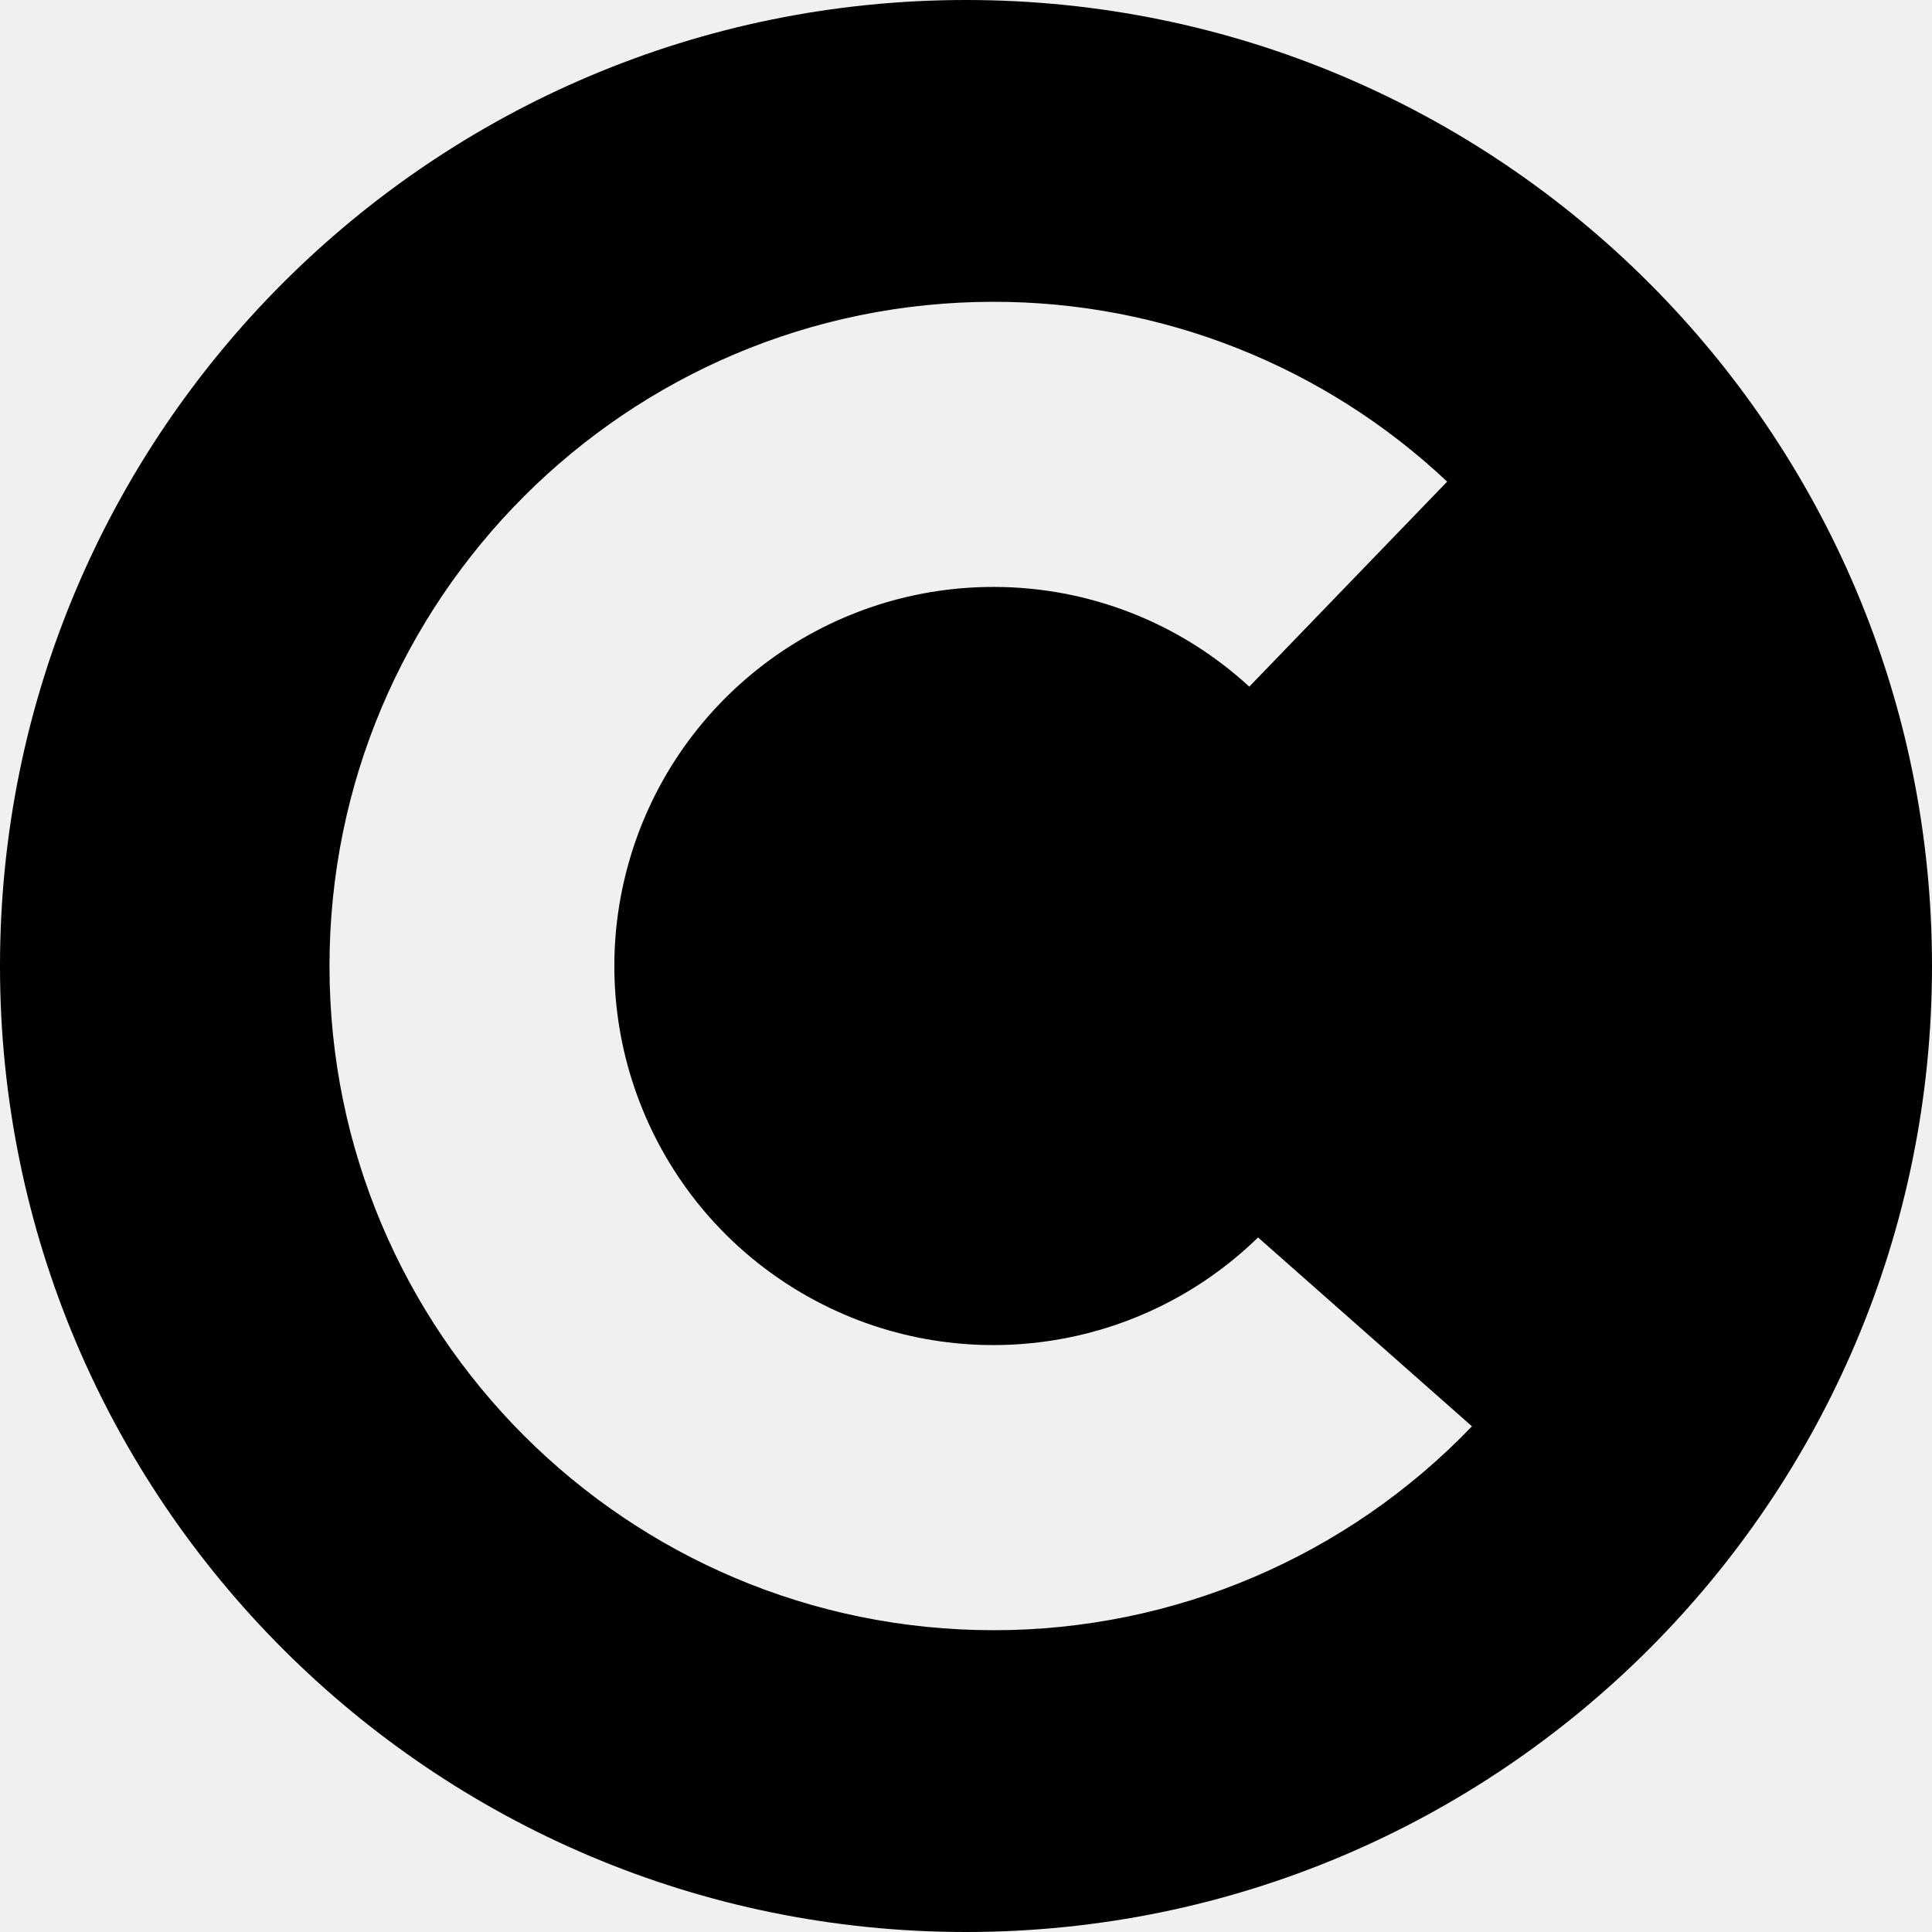
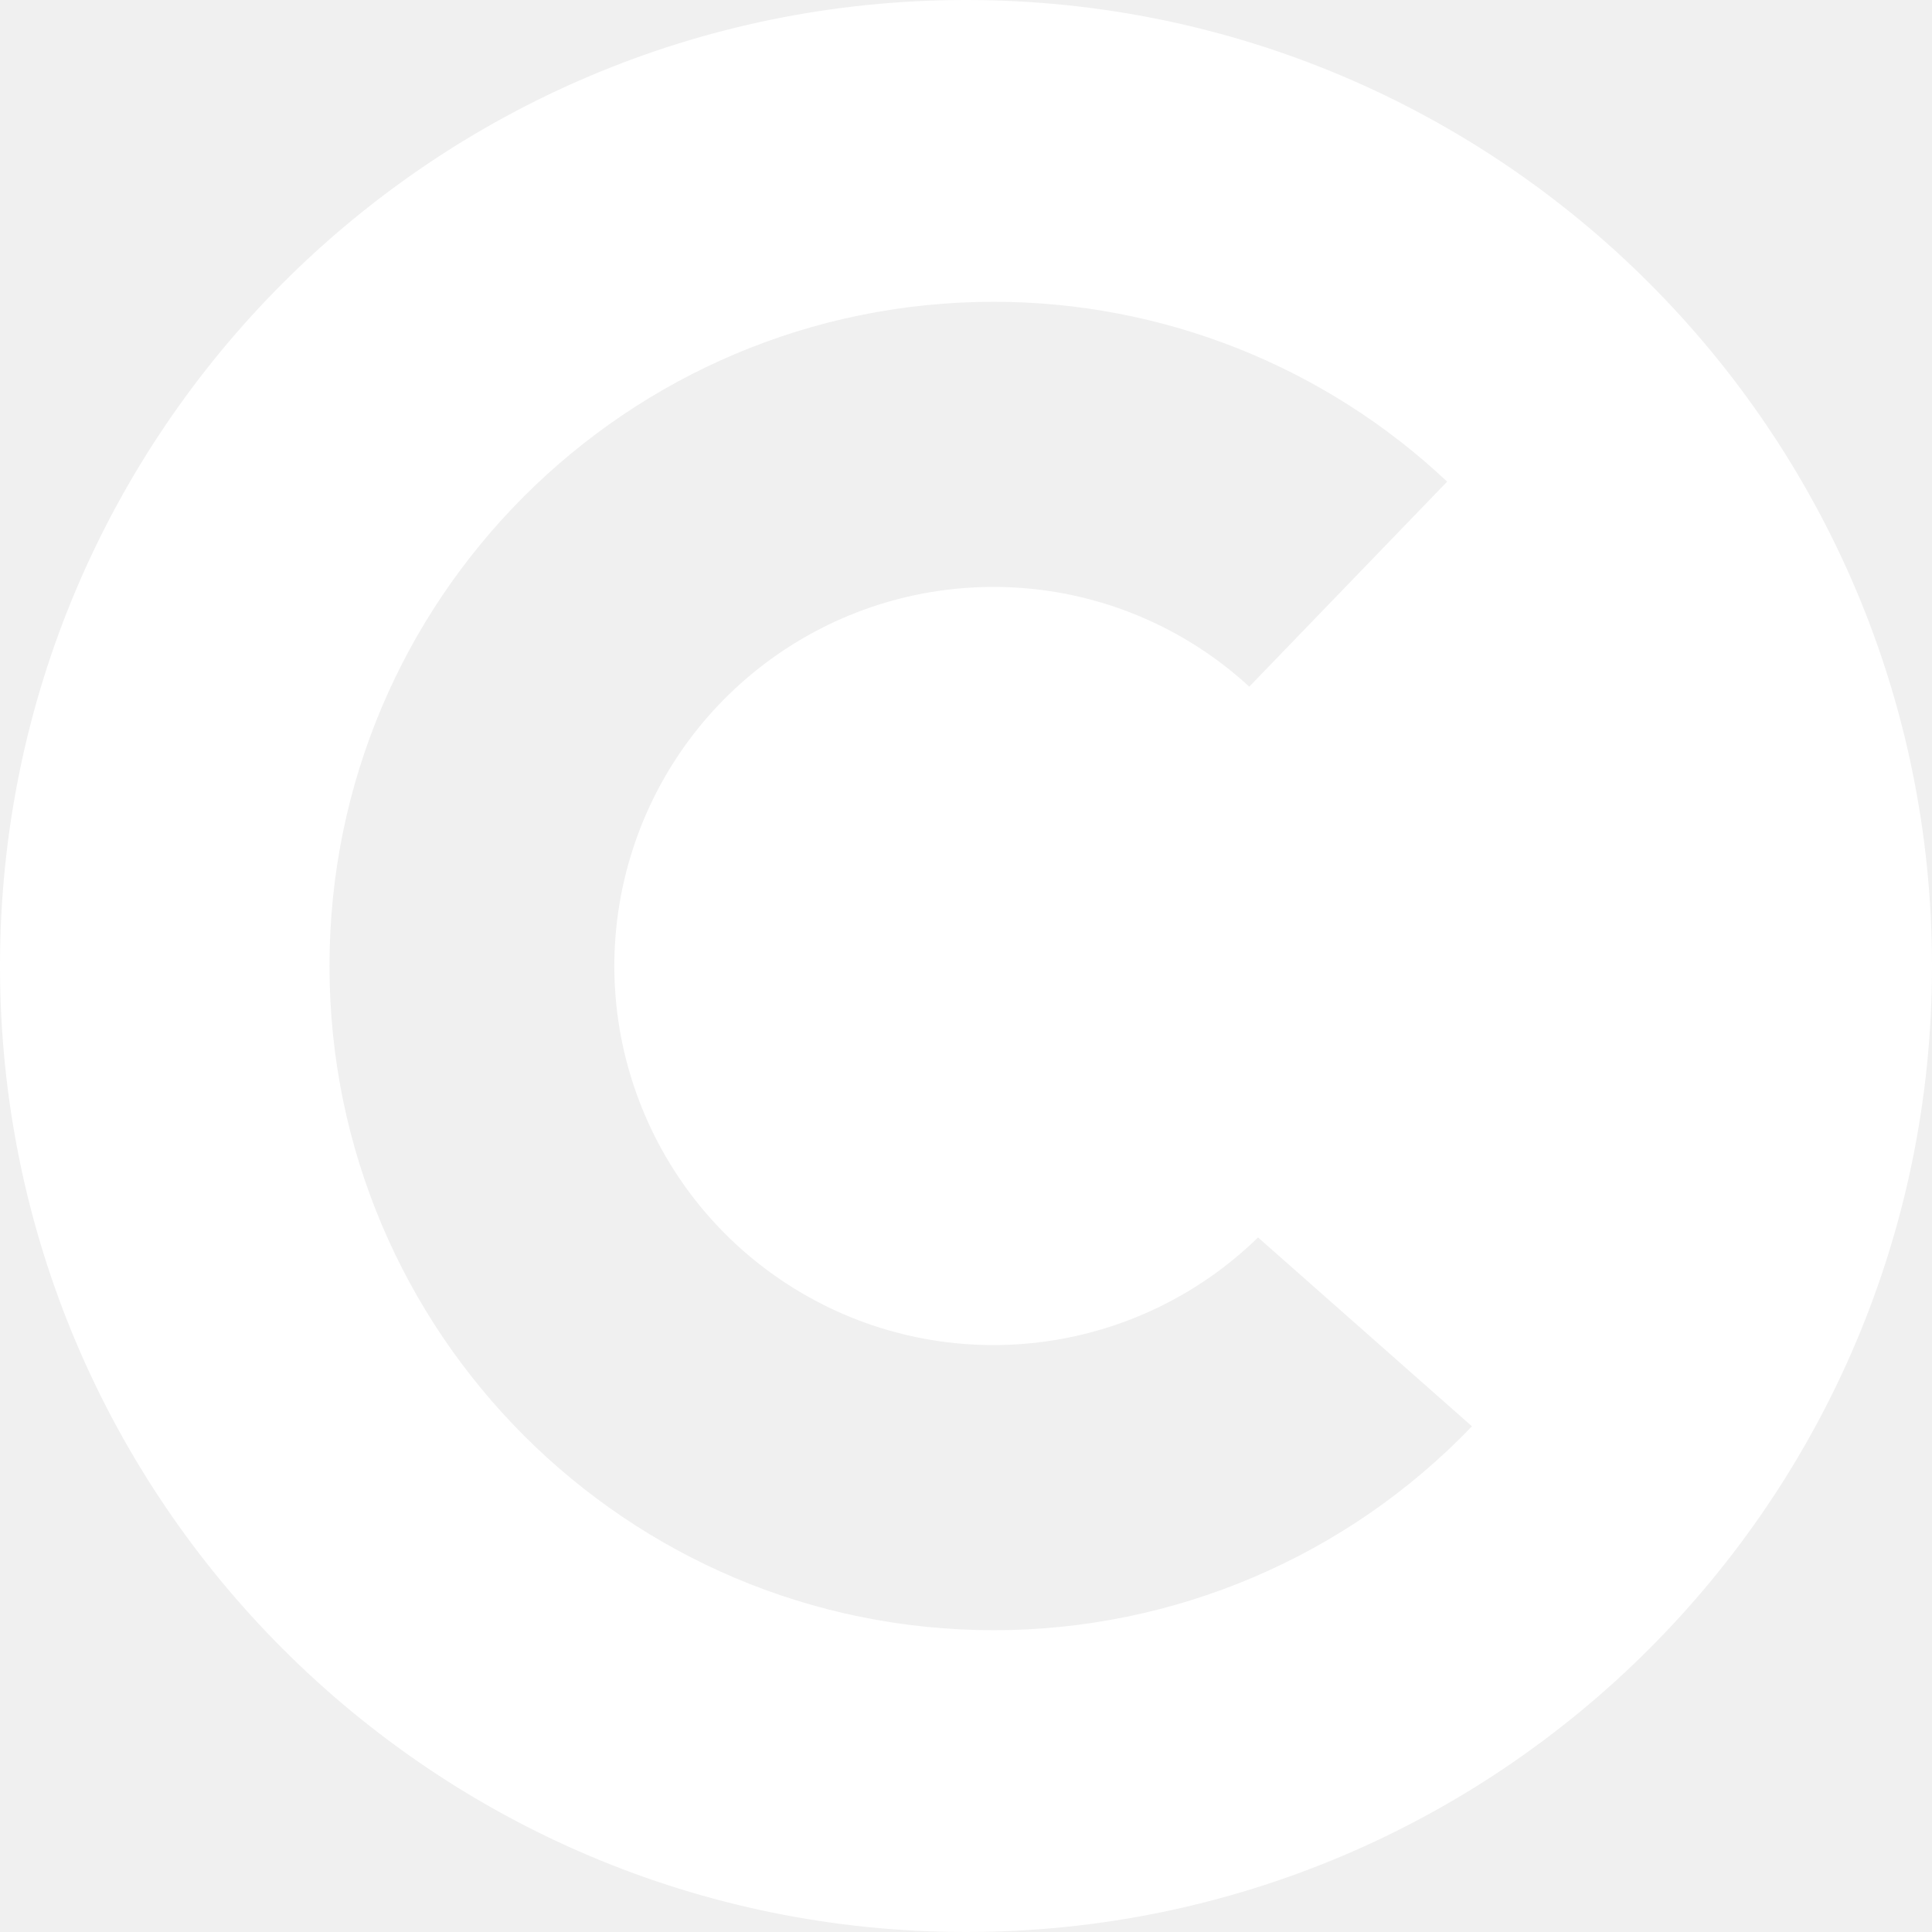
- <svg xmlns="http://www.w3.org/2000/svg" fill="#000000" width="800px" height="800px" viewBox="0 0 24 24" role="img">
+ <svg xmlns="http://www.w3.org/2000/svg" fill="#ffffff" width="800px" height="800px" viewBox="0 0 24 24" role="img">
  <path d="M12 0C5.373 0 0 5.373 0 12s5.373 12 12 12 12-5.373 12-12S18.627 0 12 0zm.344 20.251a8.25 8.25 0 1 1 0-16.502 8.21 8.21 0 0 1 5.633 2.234L15.519 8.53a4.686 4.686 0 0 0-3.175-1.239 4.709 4.709 0 1 0 3.284 8.081l2.657 2.346a8.224 8.224 0 0 1-5.941 2.533z" />
</svg>
